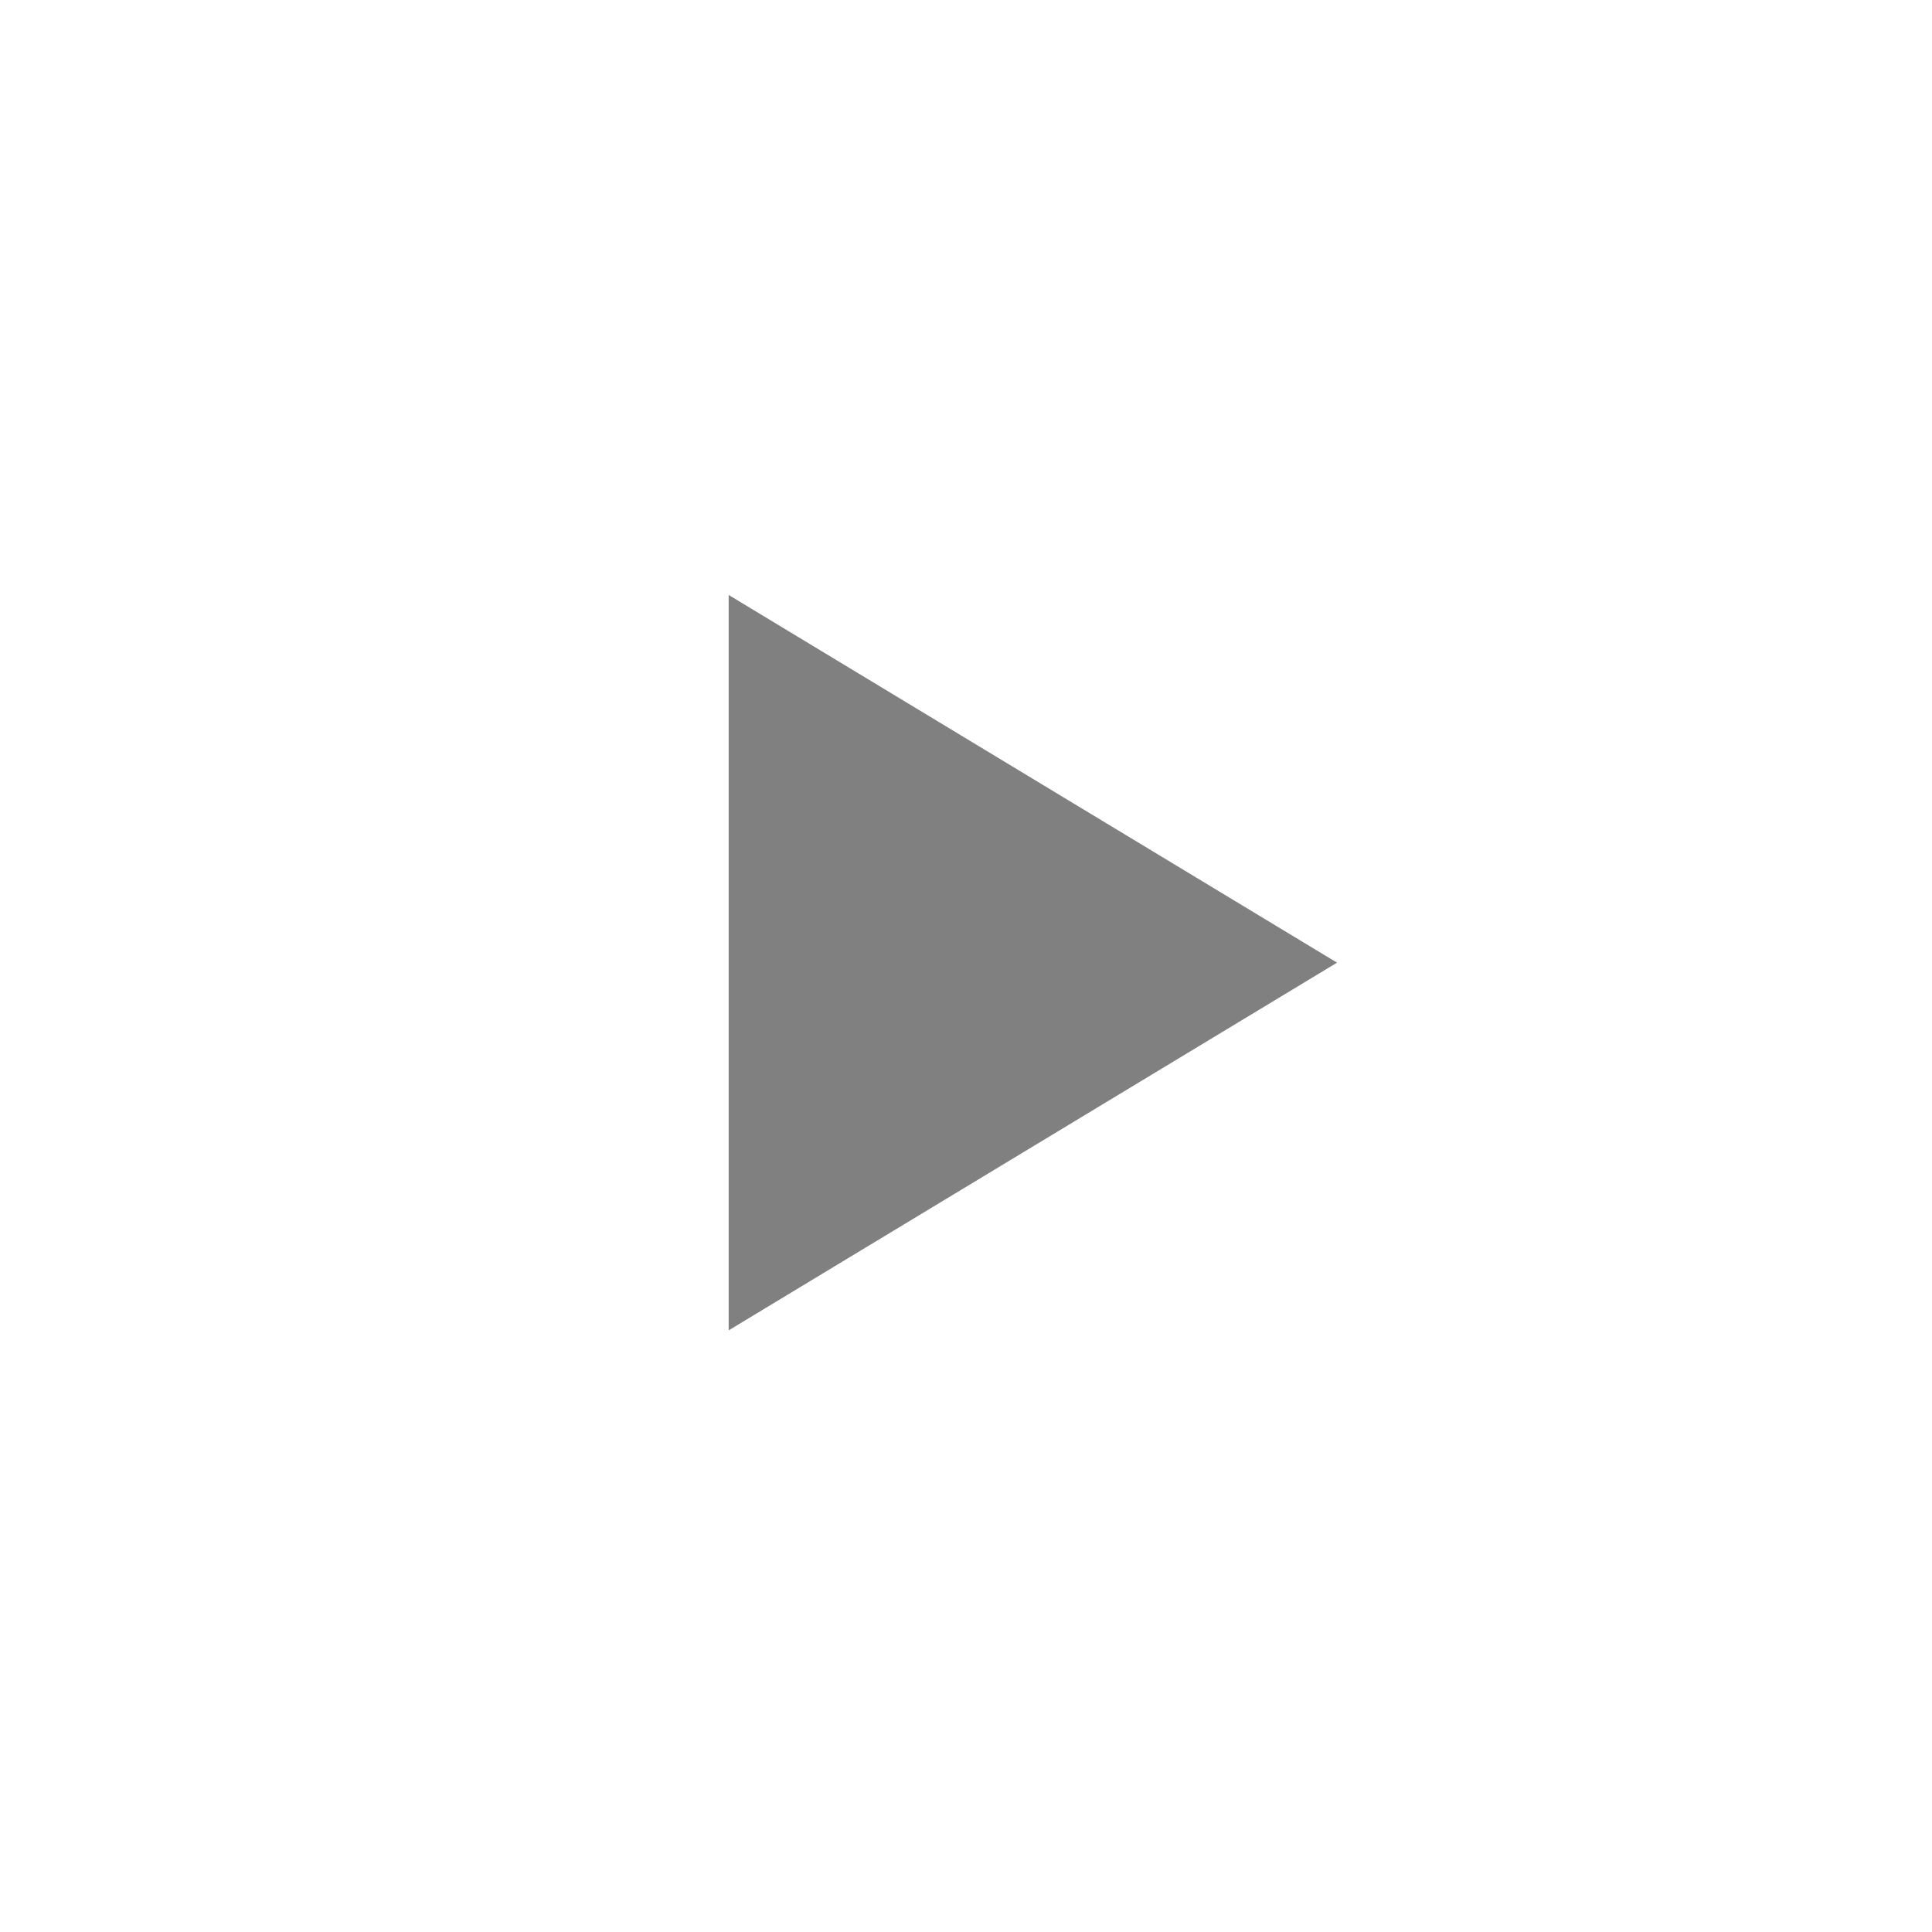
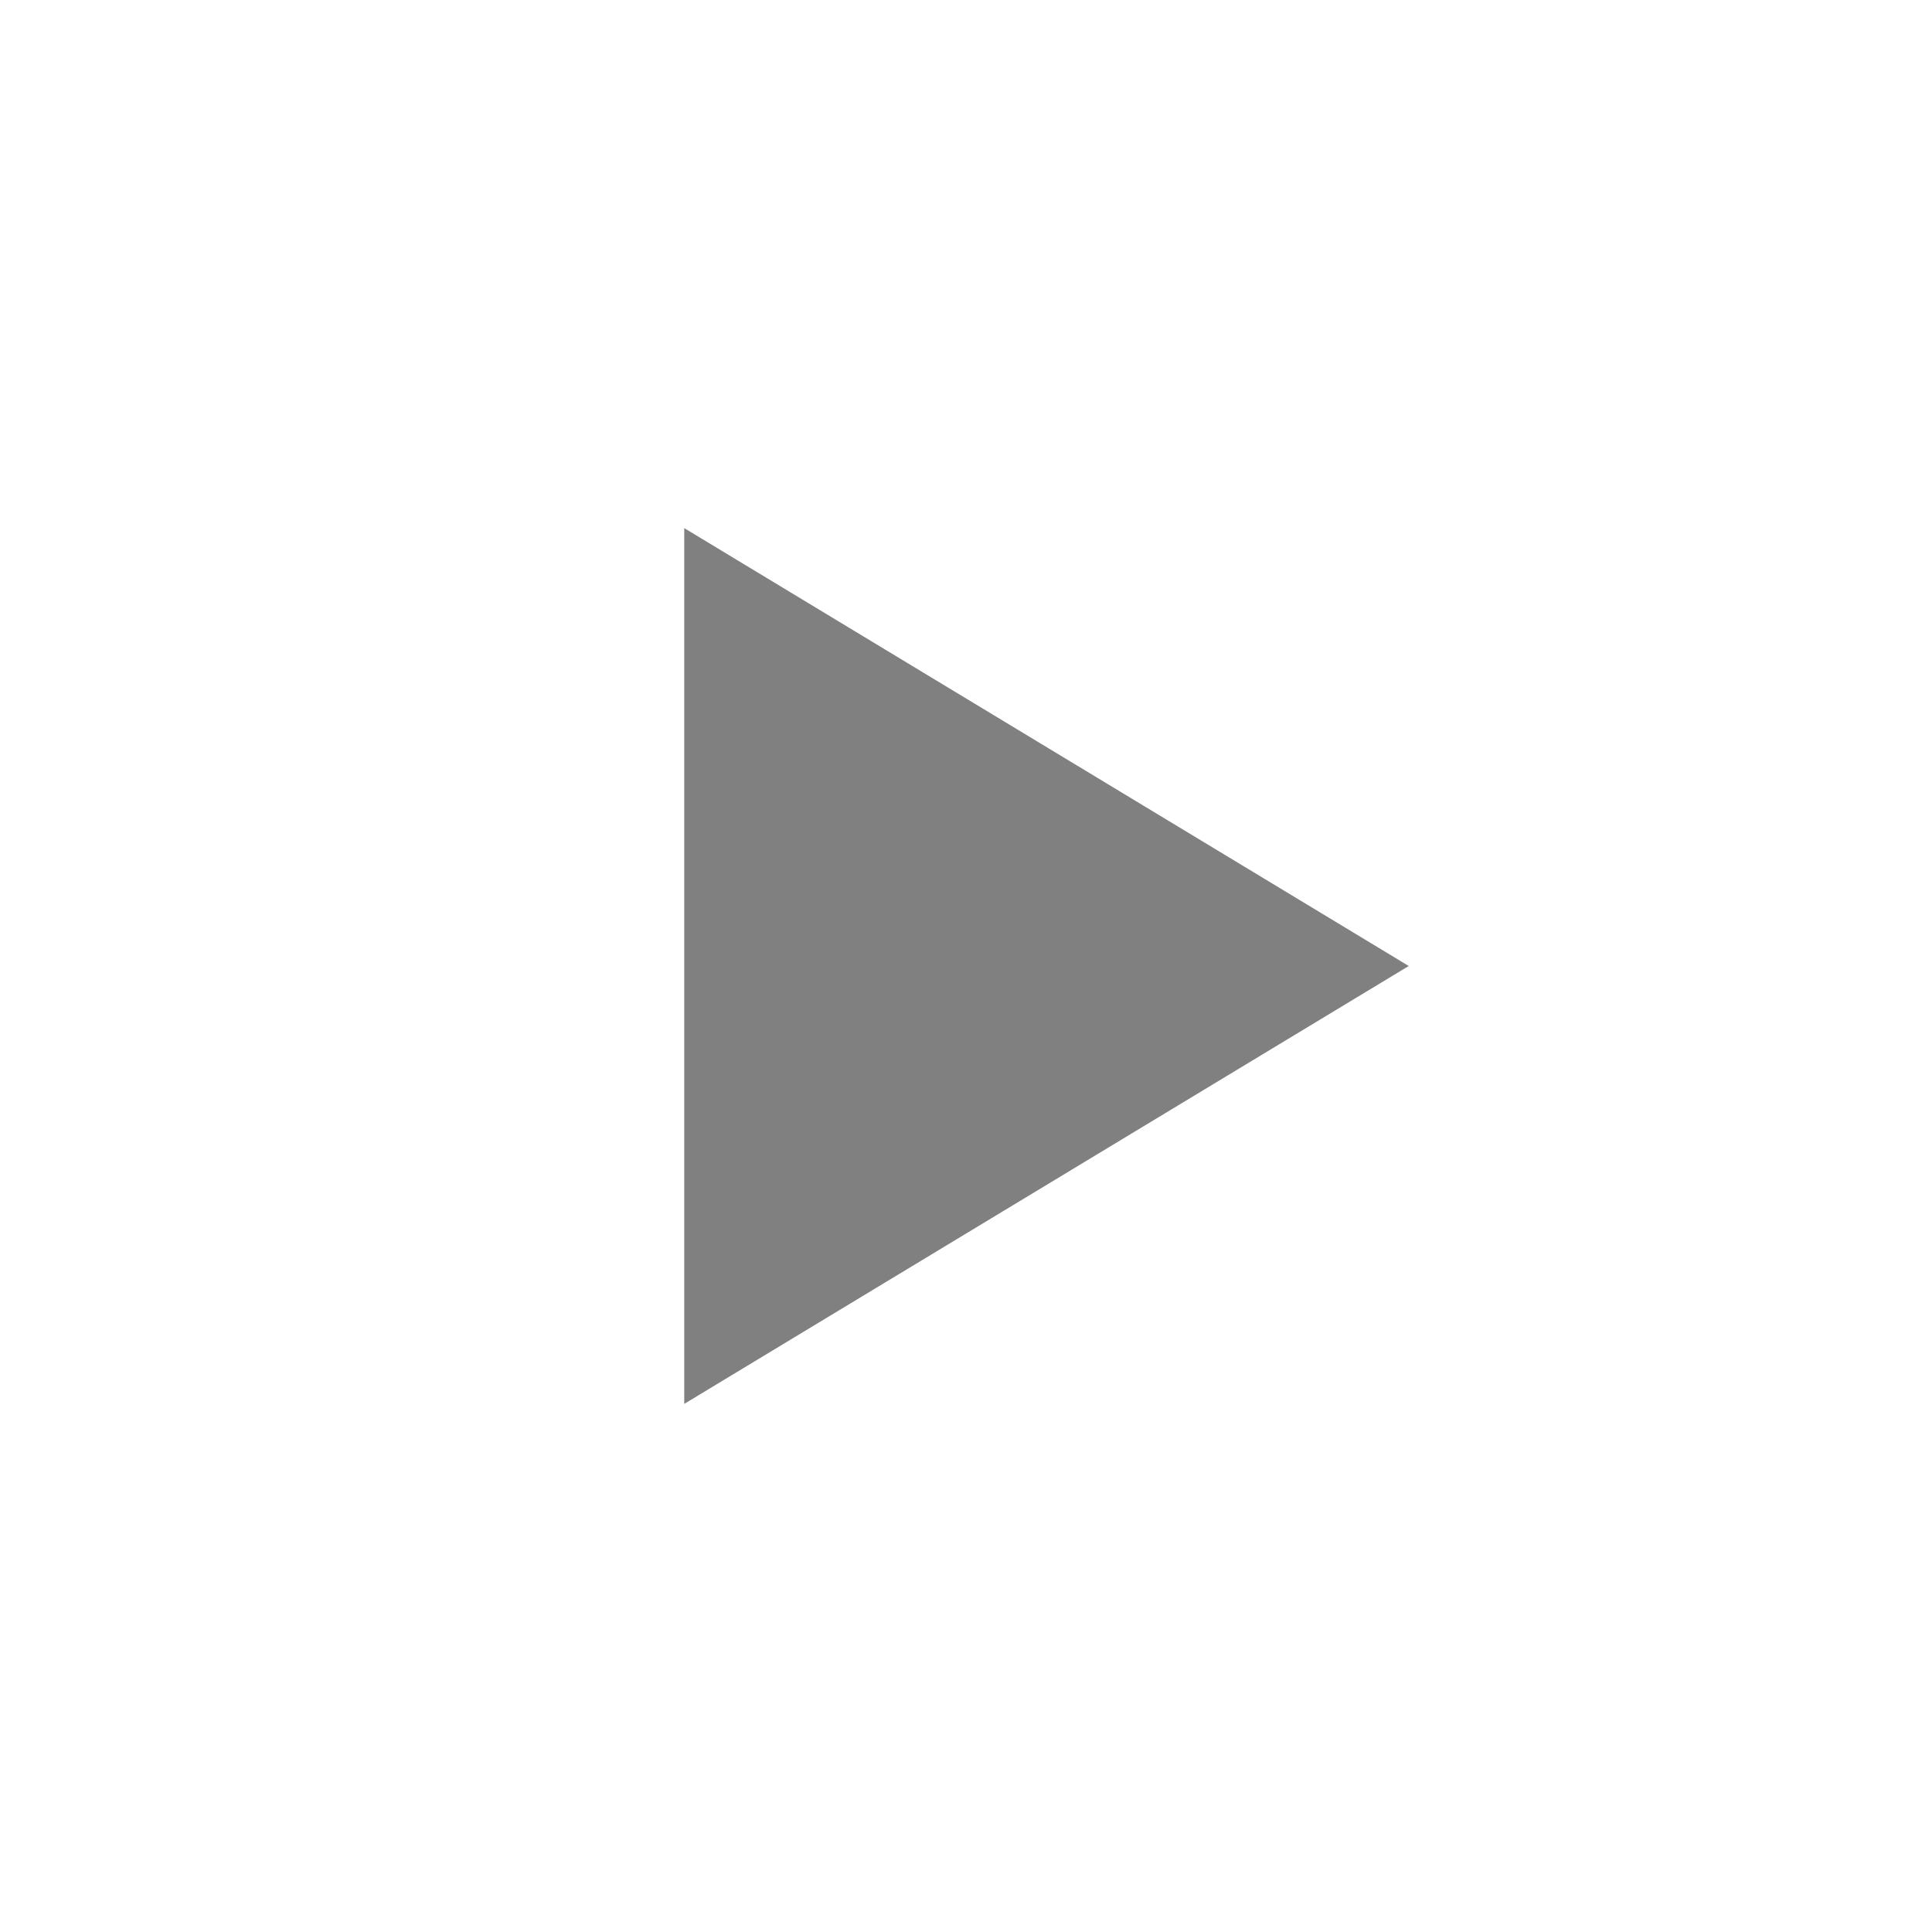
- <svg xmlns="http://www.w3.org/2000/svg" version="1.1" id="Calque_1" x="0px" y="0px" viewBox="0 0 28.9 28.9" style="enable-background:new 0 0 28.9 28.9;" xml:space="preserve">
-   <style type="text/css">
+ <svg xmlns="http://www.w3.org/2000/svg" version="1.1" id="Calque_1" x="0px" y="0px" viewBox="0 0 48 48" xml:space="preserve" width="48" height="48">
+   <defs id="defs15" />
+   <style type="text/css" id="style2">
	.st0{display:none;fill:#3D3D3D;}
	.st1{display:none;fill:#000100;}
	.st2{fill:#808080;}
</style>
-   <rect x="0.5" y="0.5" class="st0" width="27.9" height="27.9" />
-   <path class="st1" d="M28.9,28.9H0V0h28.9V28.9z M1,27.9h26.9V1H1V27.9z" />
-   <path class="st2" d="M10.9,8.9l9.1,5.5l-9.1,5.5V8.9L10.9,8.9z" />
+   <rect x="0.5" y="19.6" class="st0" width="27.9" height="27.9" id="rect6" style="display:none;fill:#3d3d3d" />
+   <path class="st1" d="M 28.9,48 H 0 V 19.1 H 28.9 Z M 1,47 H 27.9 V 20.1 H 1 Z" id="path8" style="display:none;fill:#000100" />
+   <g id="layer2" transform="translate(0,19.1)" style="display:none">
+     <rect style="display:inline;opacity:1;vector-effect:none;fill:#c6e3e0;fill-opacity:1;stroke:none;stroke-width:12.292;stroke-linecap:square;stroke-linejoin:miter;stroke-miterlimit:4;stroke-dasharray:none;stroke-dashoffset:0;stroke-opacity:1;paint-order:stroke fill markers" id="rect22" width="30" height="30" x="9" y="-10.1" />
+   </g>
+   <g id="layer1" style="display:inline" transform="translate(0,19.1)">
+     <path style="fill:#808080;stroke-width:1.978;stroke:none" class="st2" d="M 17,-5.979 35,4.9 17,15.779 Z" id="path10" />
+   </g>
</svg>
